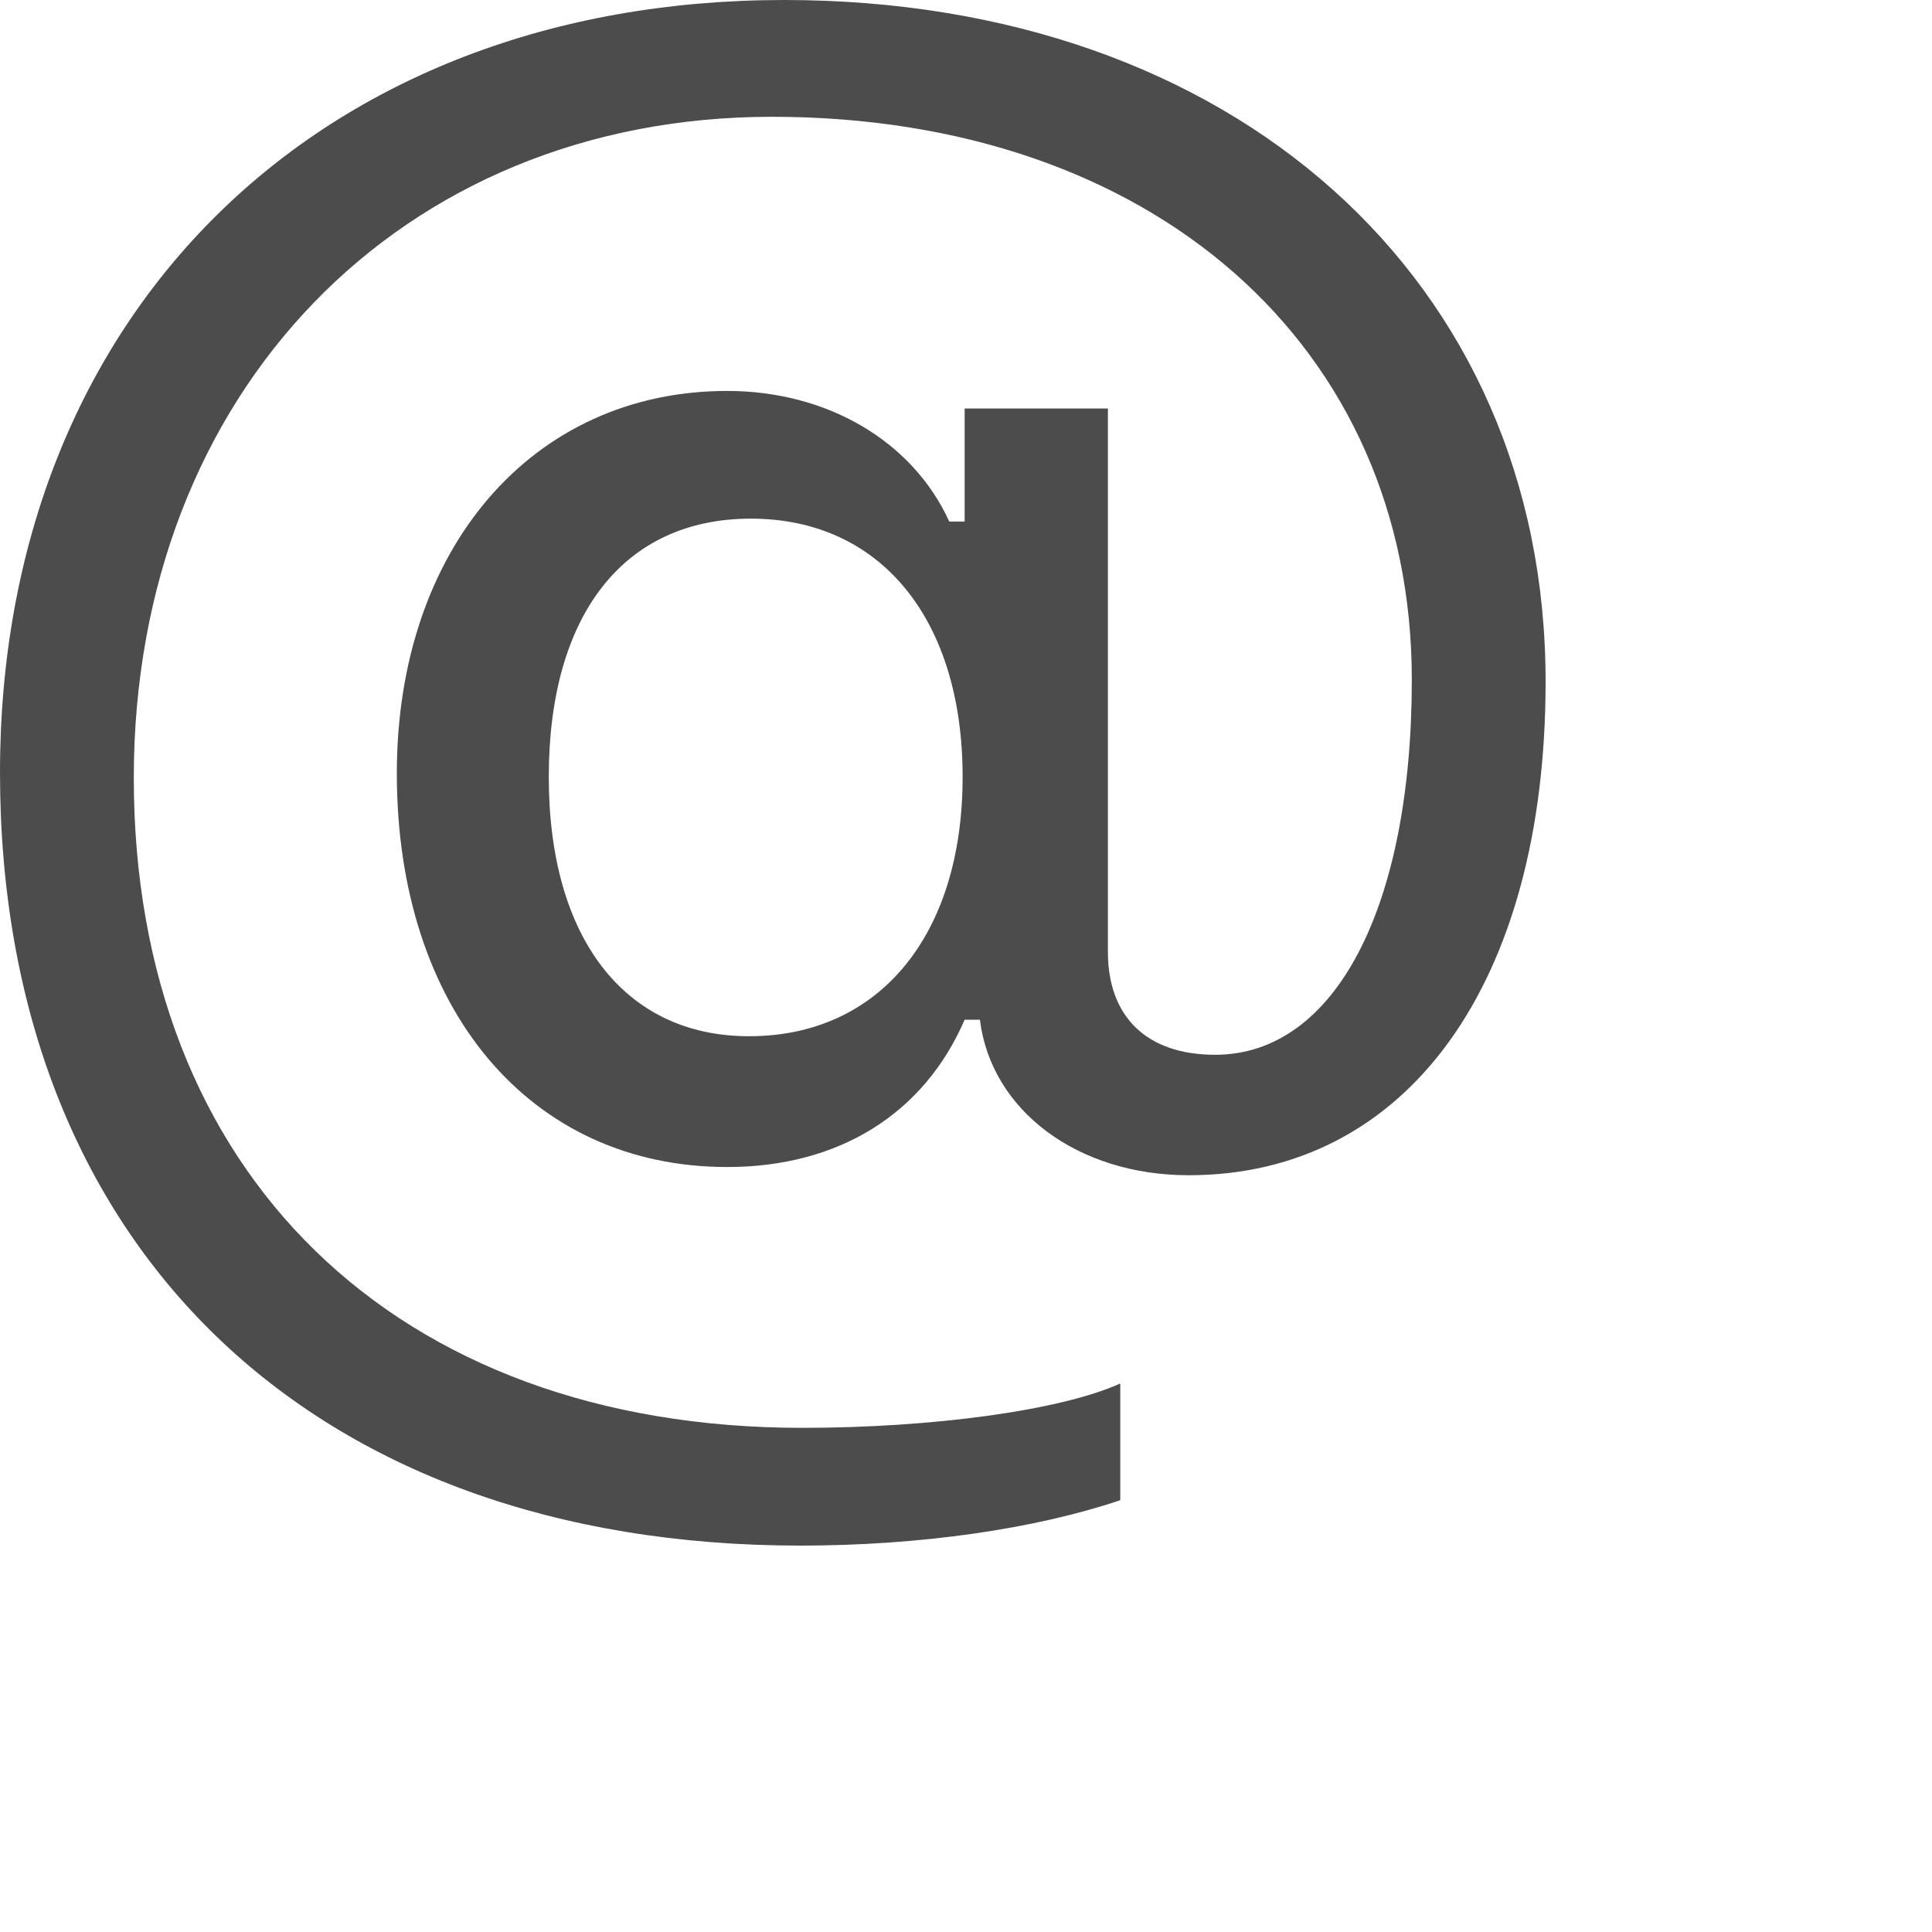
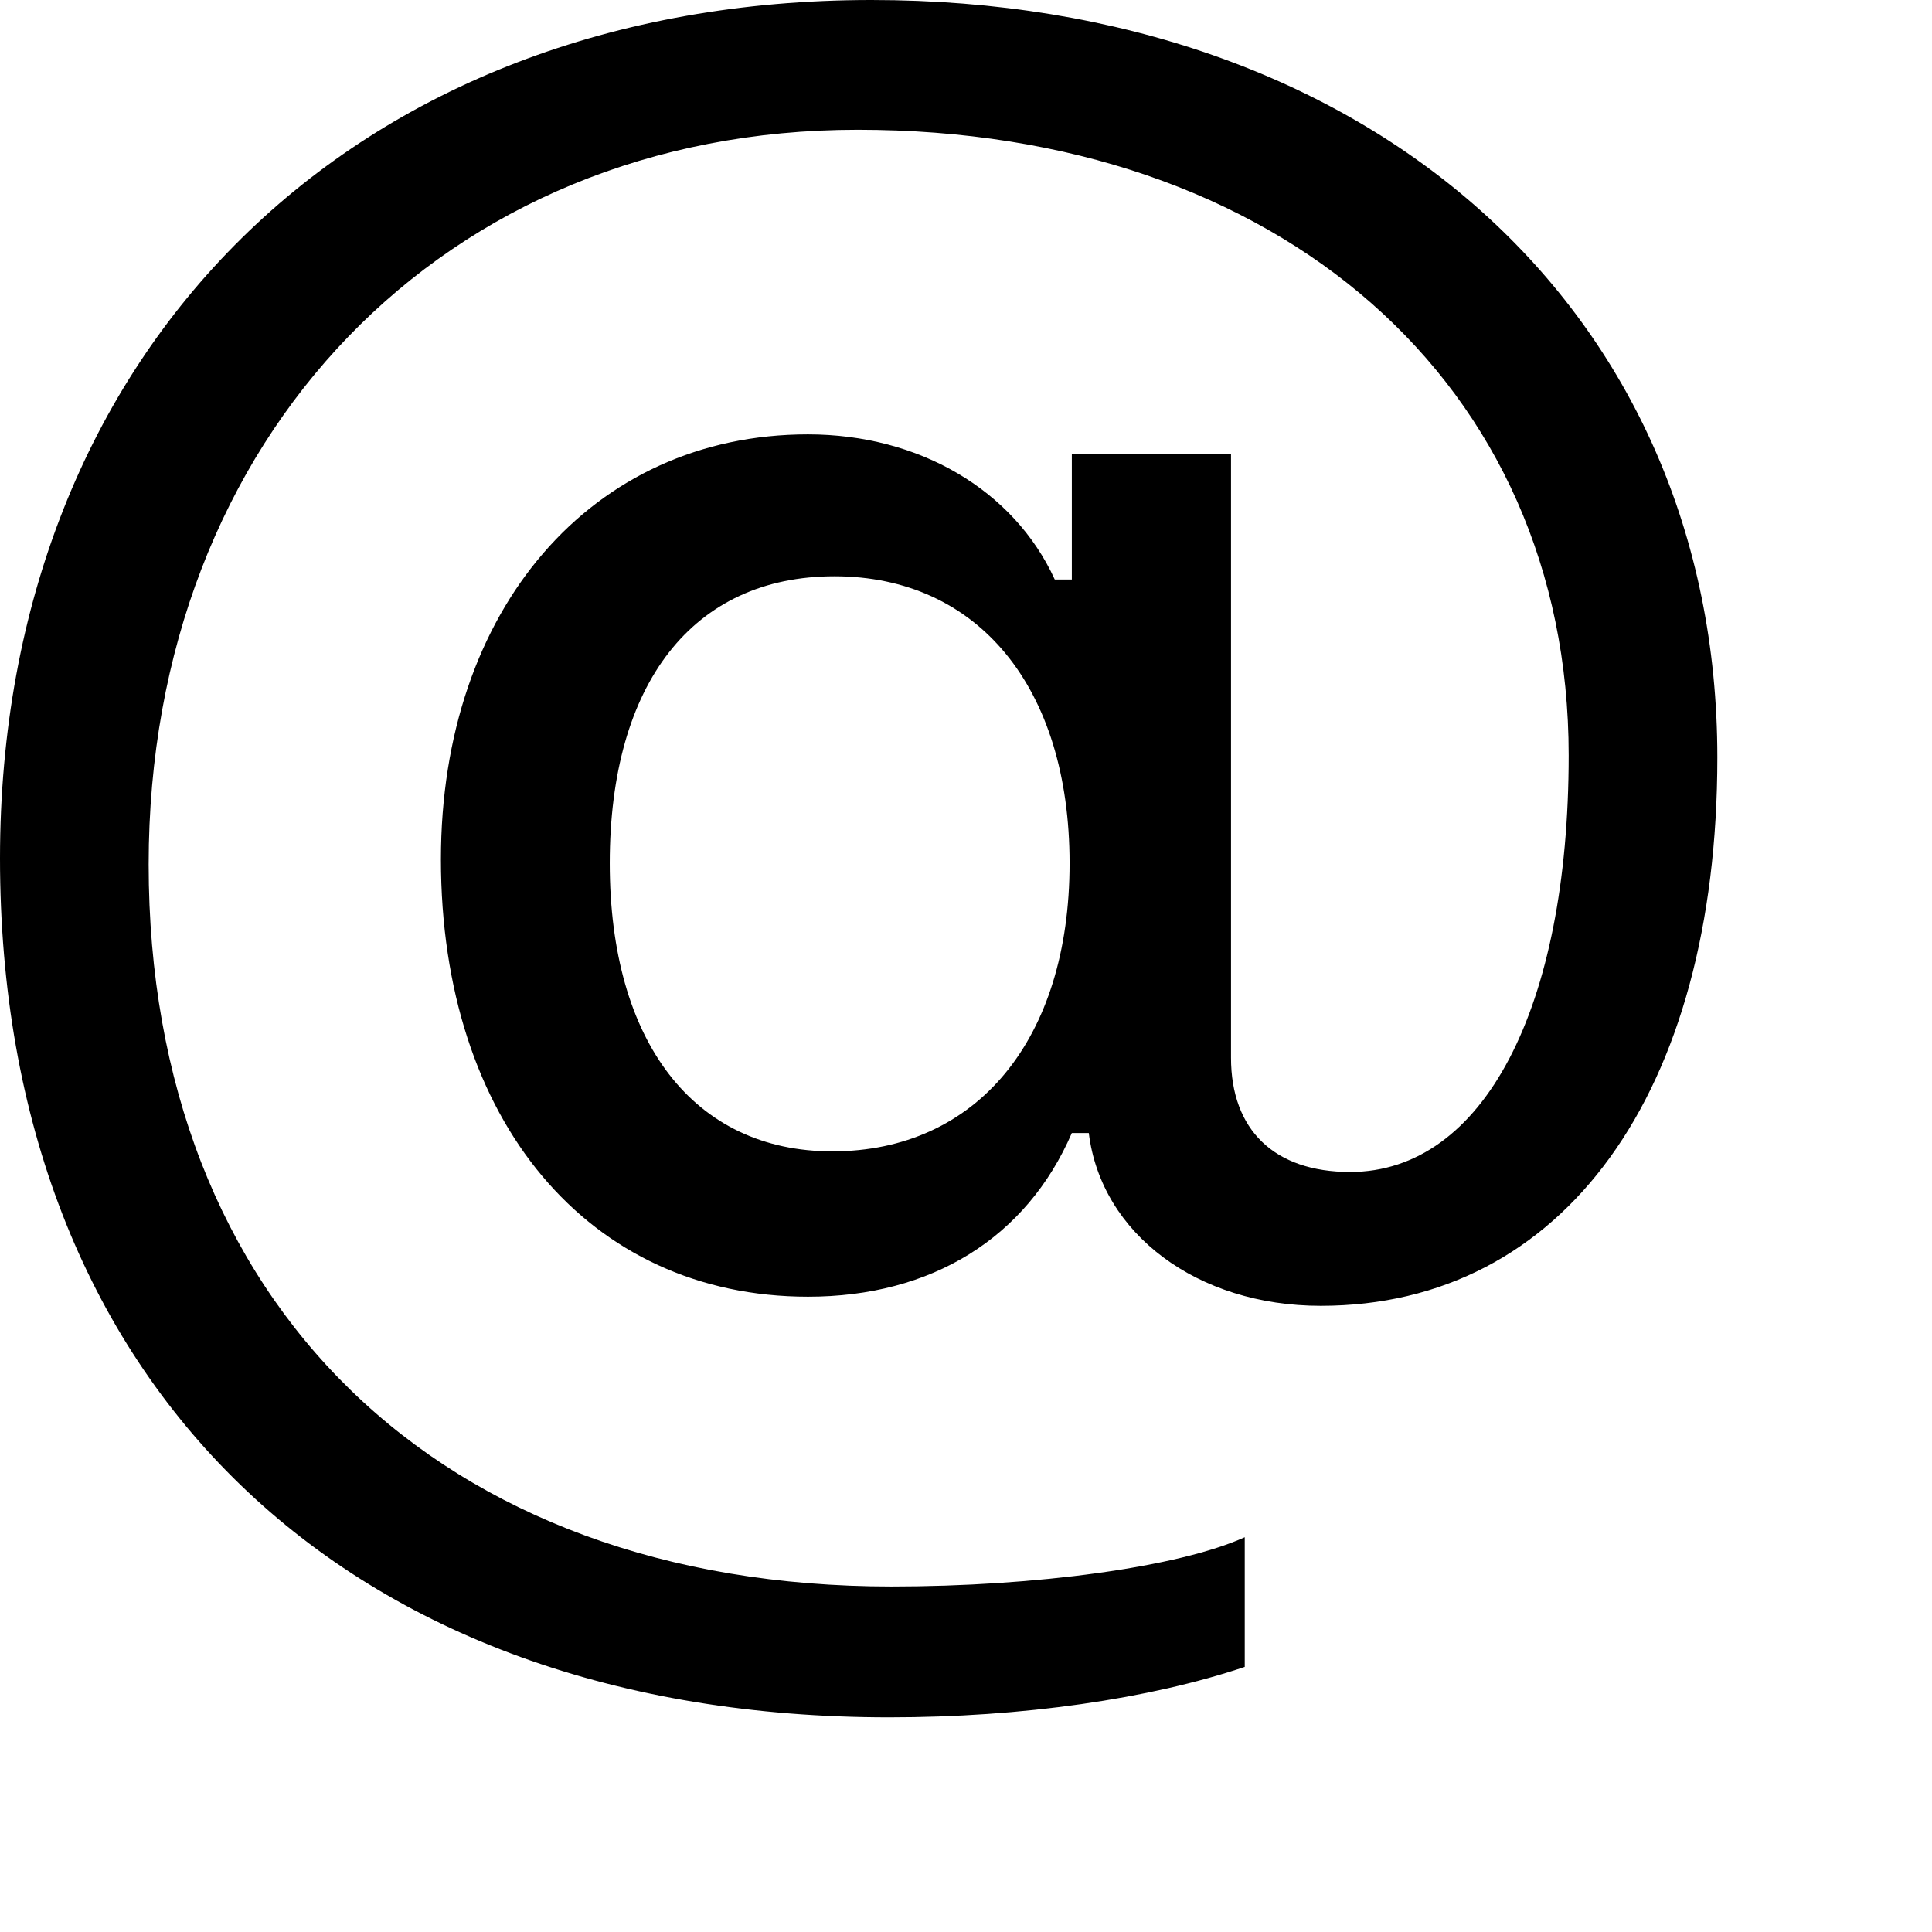
- <svg xmlns="http://www.w3.org/2000/svg" width="20" height="20" viewBox="0 0 20 20" fill="none">
-   <path opacity="0.7" d="M16 7.056C16 2.896 12.766 0 8.118 0C3.301 0 0 3.25 0 7.996C0 12.894 3.214 16 8.285 16C9.524 16 10.713 15.828 11.597 15.53V14.322C10.979 14.601 9.651 14.781 8.305 14.781C4.098 14.781 1.385 12.145 1.385 8.053C1.385 4.065 4.147 1.209 7.99 1.209C11.922 1.209 14.615 3.576 14.615 7.037C14.615 9.395 13.819 10.919 12.579 10.919C11.872 10.919 11.469 10.527 11.469 9.854V4.229H9.986V5.399H9.827C9.445 4.564 8.561 4.047 7.527 4.047C5.514 4.047 4.108 5.676 4.108 8.006C4.108 10.441 5.484 12.081 7.528 12.081C8.679 12.081 9.563 11.534 9.986 10.556H10.144C10.26 11.496 11.155 12.166 12.305 12.166C14.565 12.166 16 10.182 16 7.058V7.056ZM5.681 8.043C5.681 6.365 6.457 5.369 7.774 5.369C9.111 5.369 9.965 6.404 9.965 8.043C9.965 9.683 9.101 10.727 7.754 10.727C6.467 10.727 5.681 9.711 5.681 8.043Z" fill="currentColor" />
+ <svg xmlns="http://www.w3.org/2000/svg" width="1em" height="1em" viewBox="0 0 18 18" fill="none">
+   <path d="M16 7.056C16 2.896 12.766 0 8.118 0C3.301 0 0 3.25 0 7.996C0 12.894 3.214 16 8.285 16C9.524 16 10.713 15.828 11.597 15.53V14.322C10.979 14.601 9.651 14.781 8.305 14.781C4.098 14.781 1.385 12.145 1.385 8.053C1.385 4.065 4.147 1.209 7.99 1.209C11.922 1.209 14.615 3.576 14.615 7.037C14.615 9.395 13.819 10.919 12.579 10.919C11.872 10.919 11.469 10.527 11.469 9.854V4.229H9.986V5.399H9.827C9.445 4.564 8.561 4.047 7.527 4.047C5.514 4.047 4.108 5.676 4.108 8.006C4.108 10.441 5.484 12.081 7.528 12.081C8.679 12.081 9.563 11.534 9.986 10.556H10.144C10.26 11.496 11.155 12.166 12.305 12.166C14.565 12.166 16 10.182 16 7.058V7.056ZM5.681 8.043C5.681 6.365 6.457 5.369 7.774 5.369C9.111 5.369 9.965 6.404 9.965 8.043C9.965 9.683 9.101 10.727 7.754 10.727C6.467 10.727 5.681 9.711 5.681 8.043Z" fill="currentColor" />
</svg>
